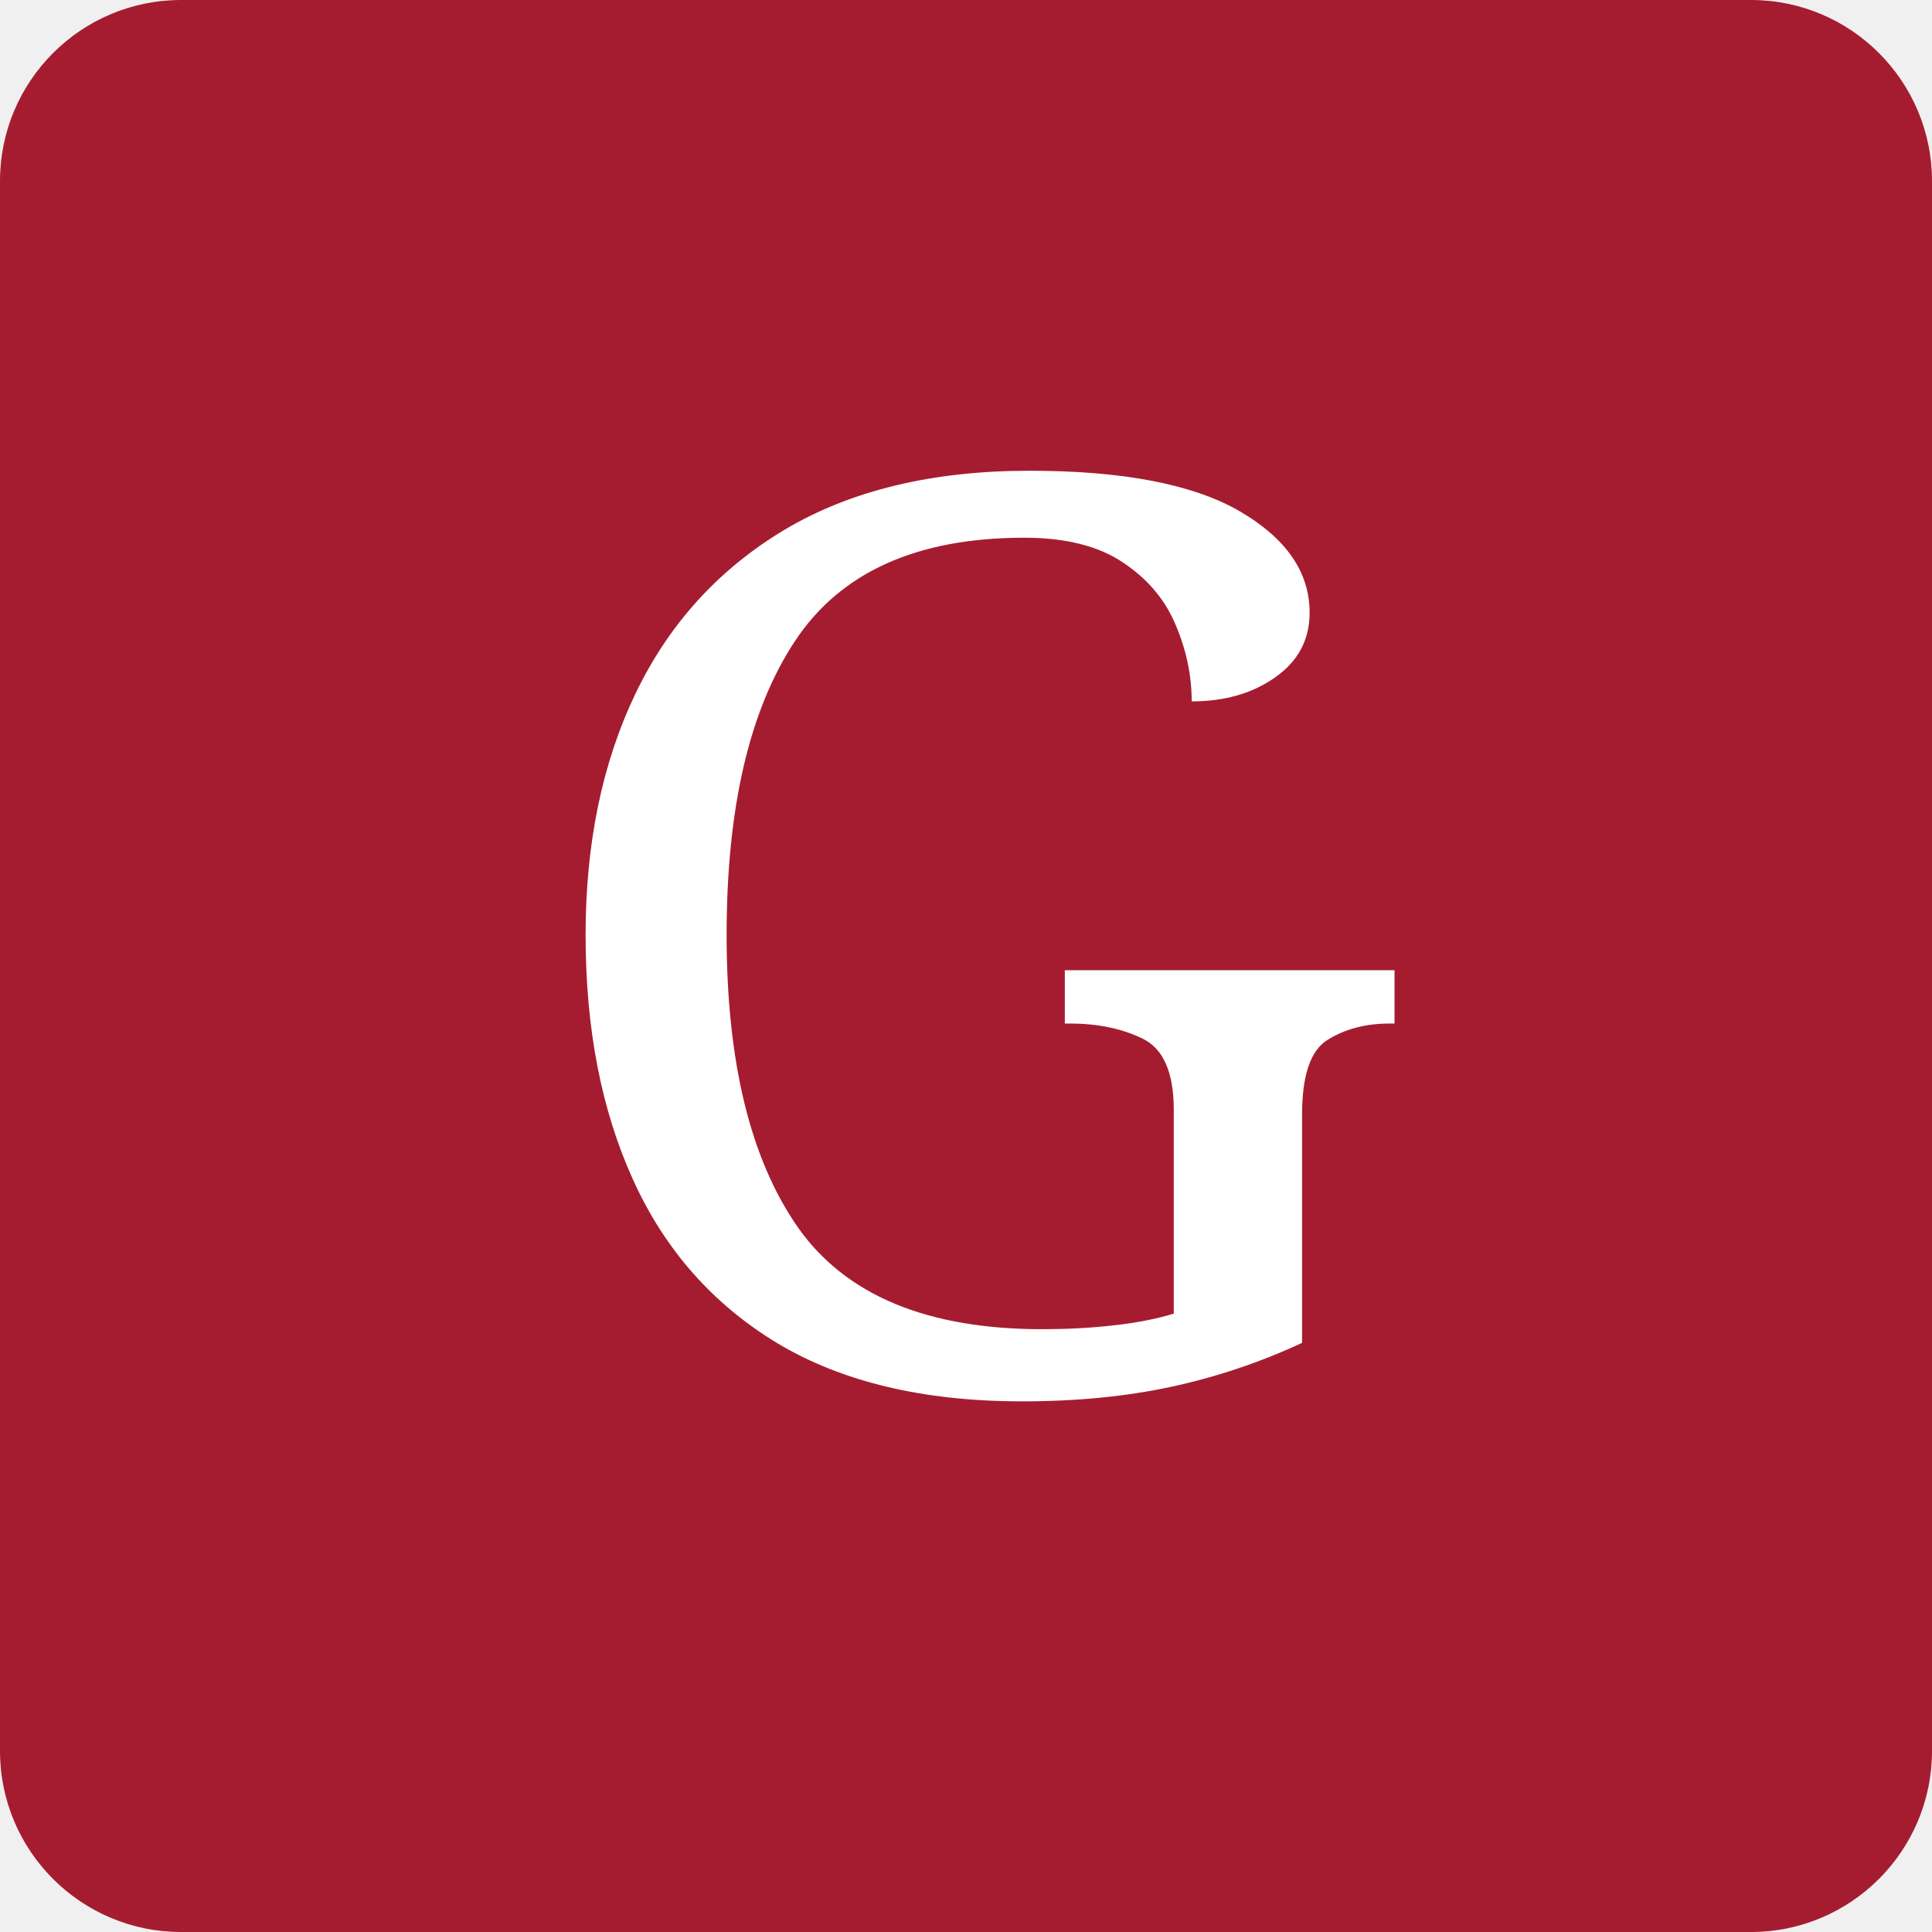
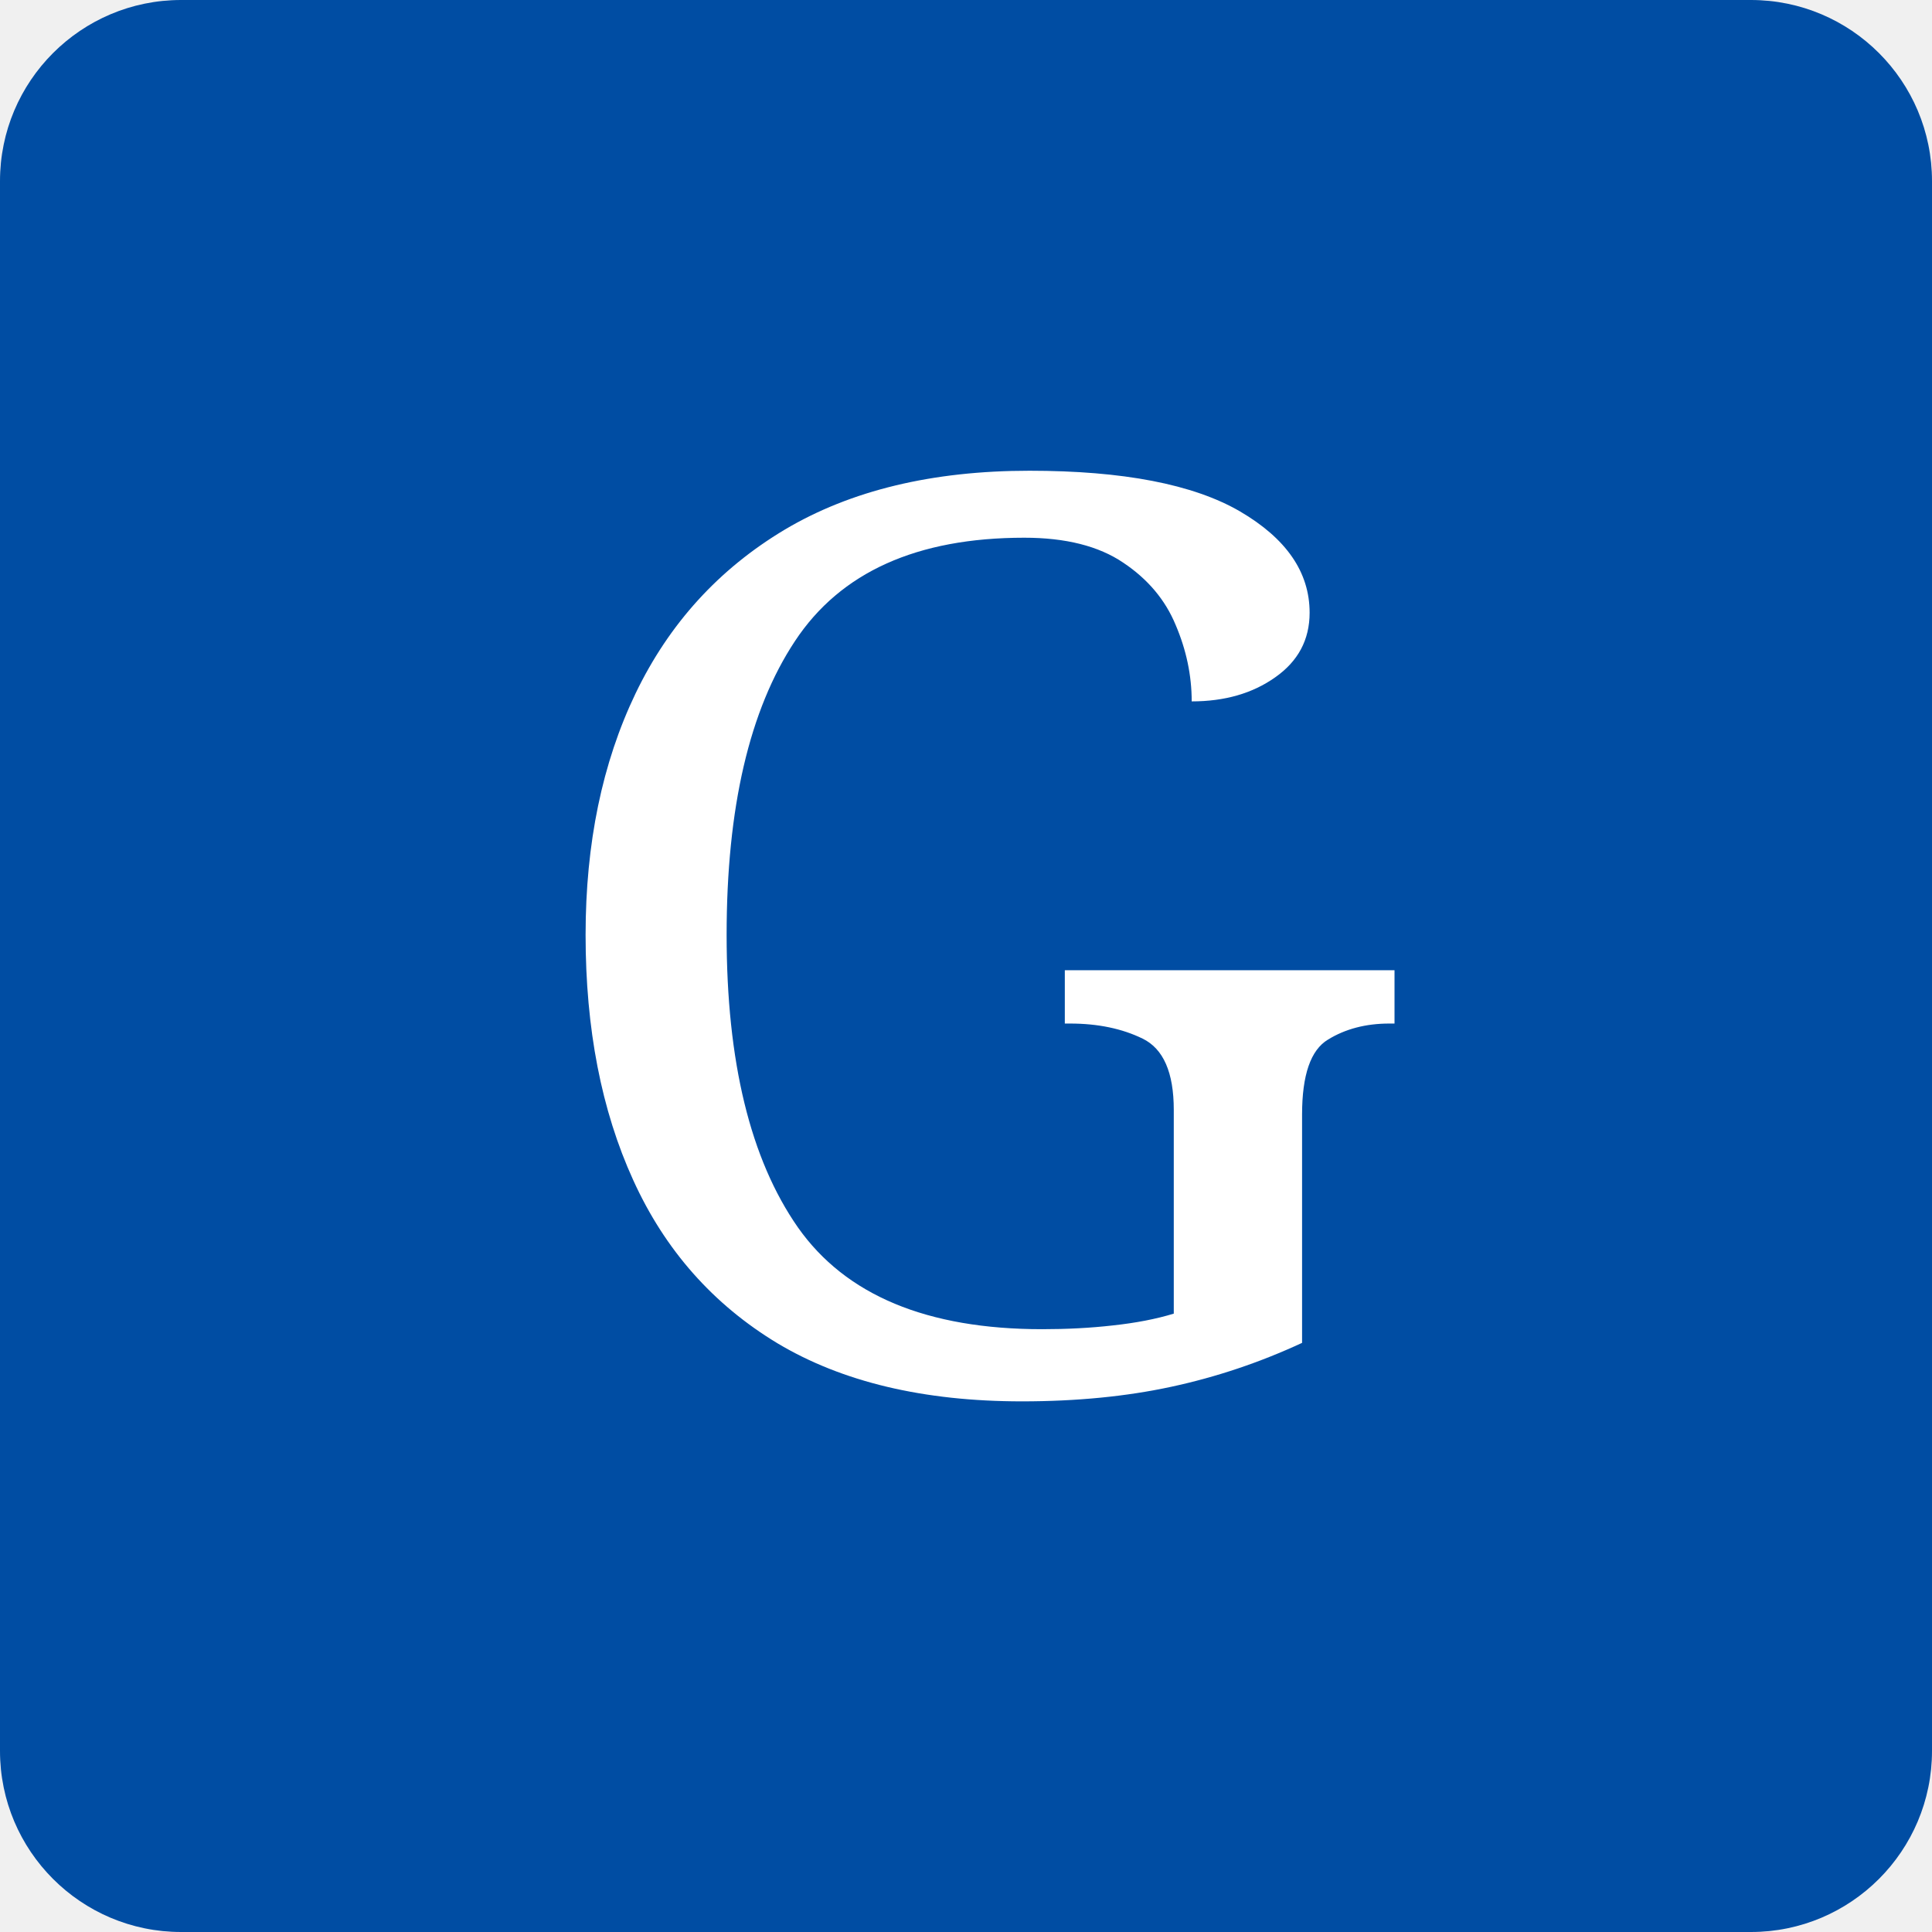
<svg xmlns="http://www.w3.org/2000/svg" viewBox="0 0 64 64">
-   <rect width="64" height="64" rx="6" fill="#a51c30" />
+   <rect width="64" height="64" rx="6" fill="#004da3" />
  <text x="32" y="46" text-anchor="middle" fill="white" font-family="Georgia,serif" font-size="42">G</text>
</svg>
